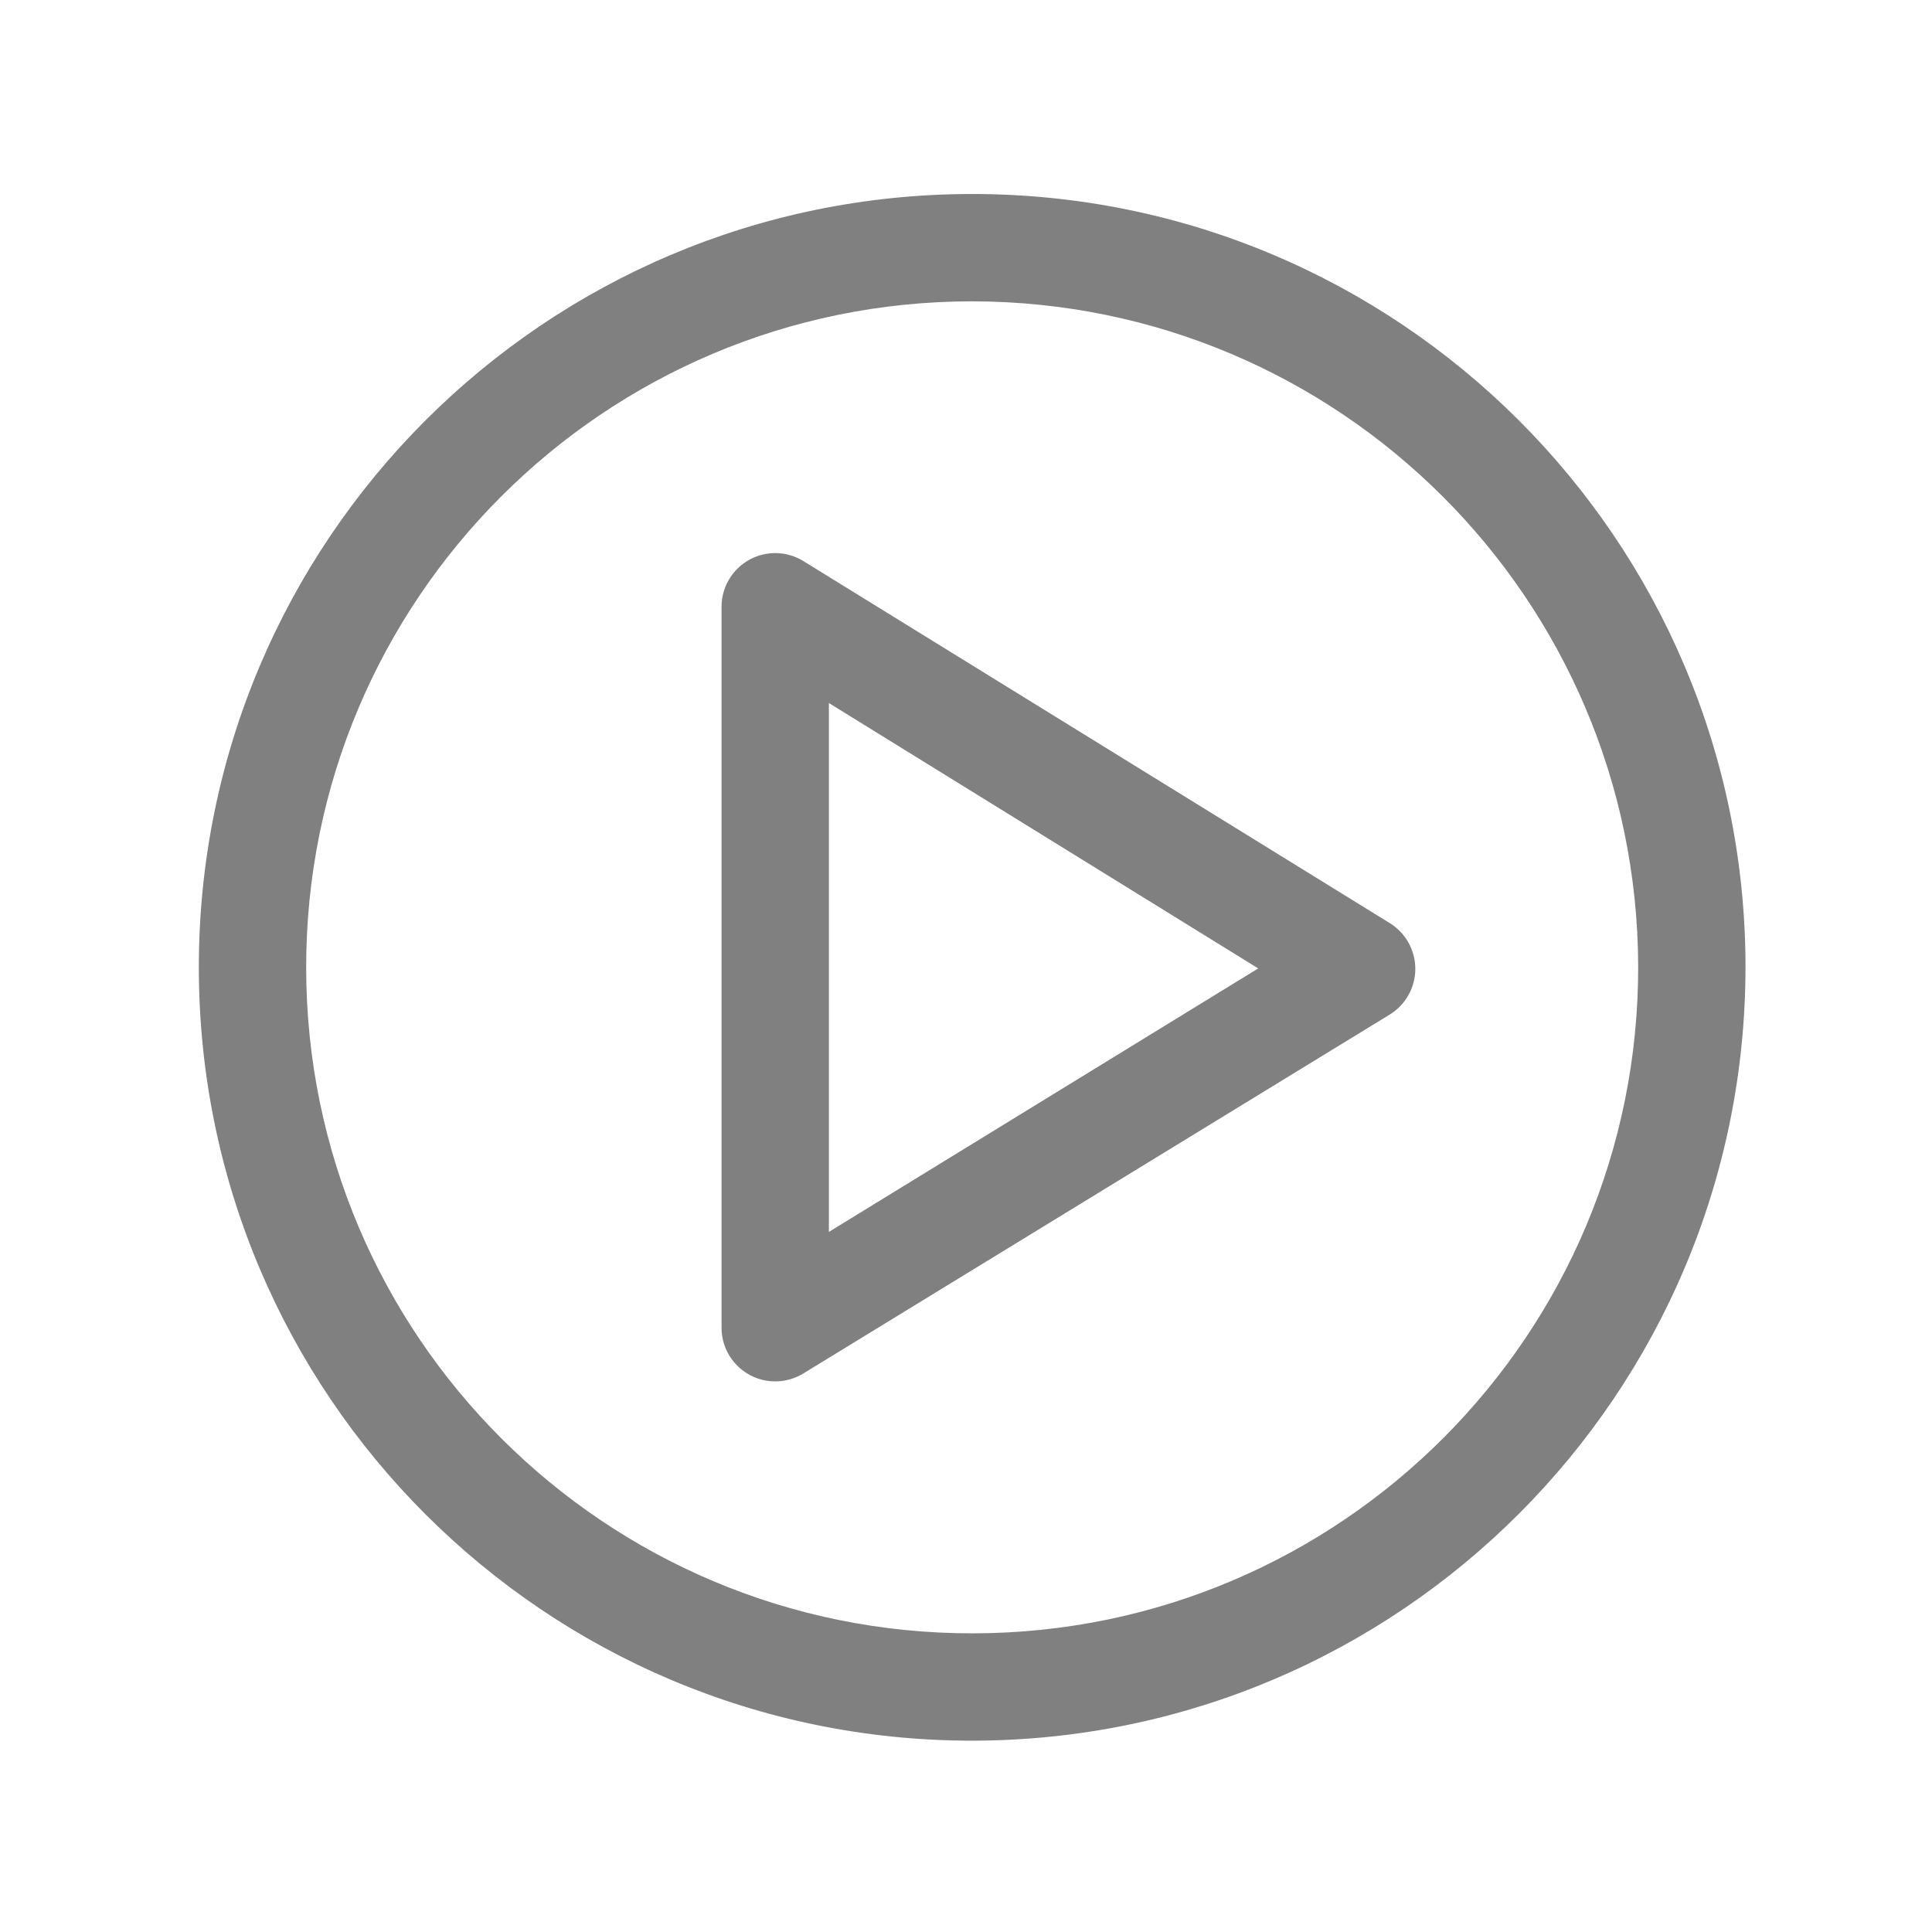
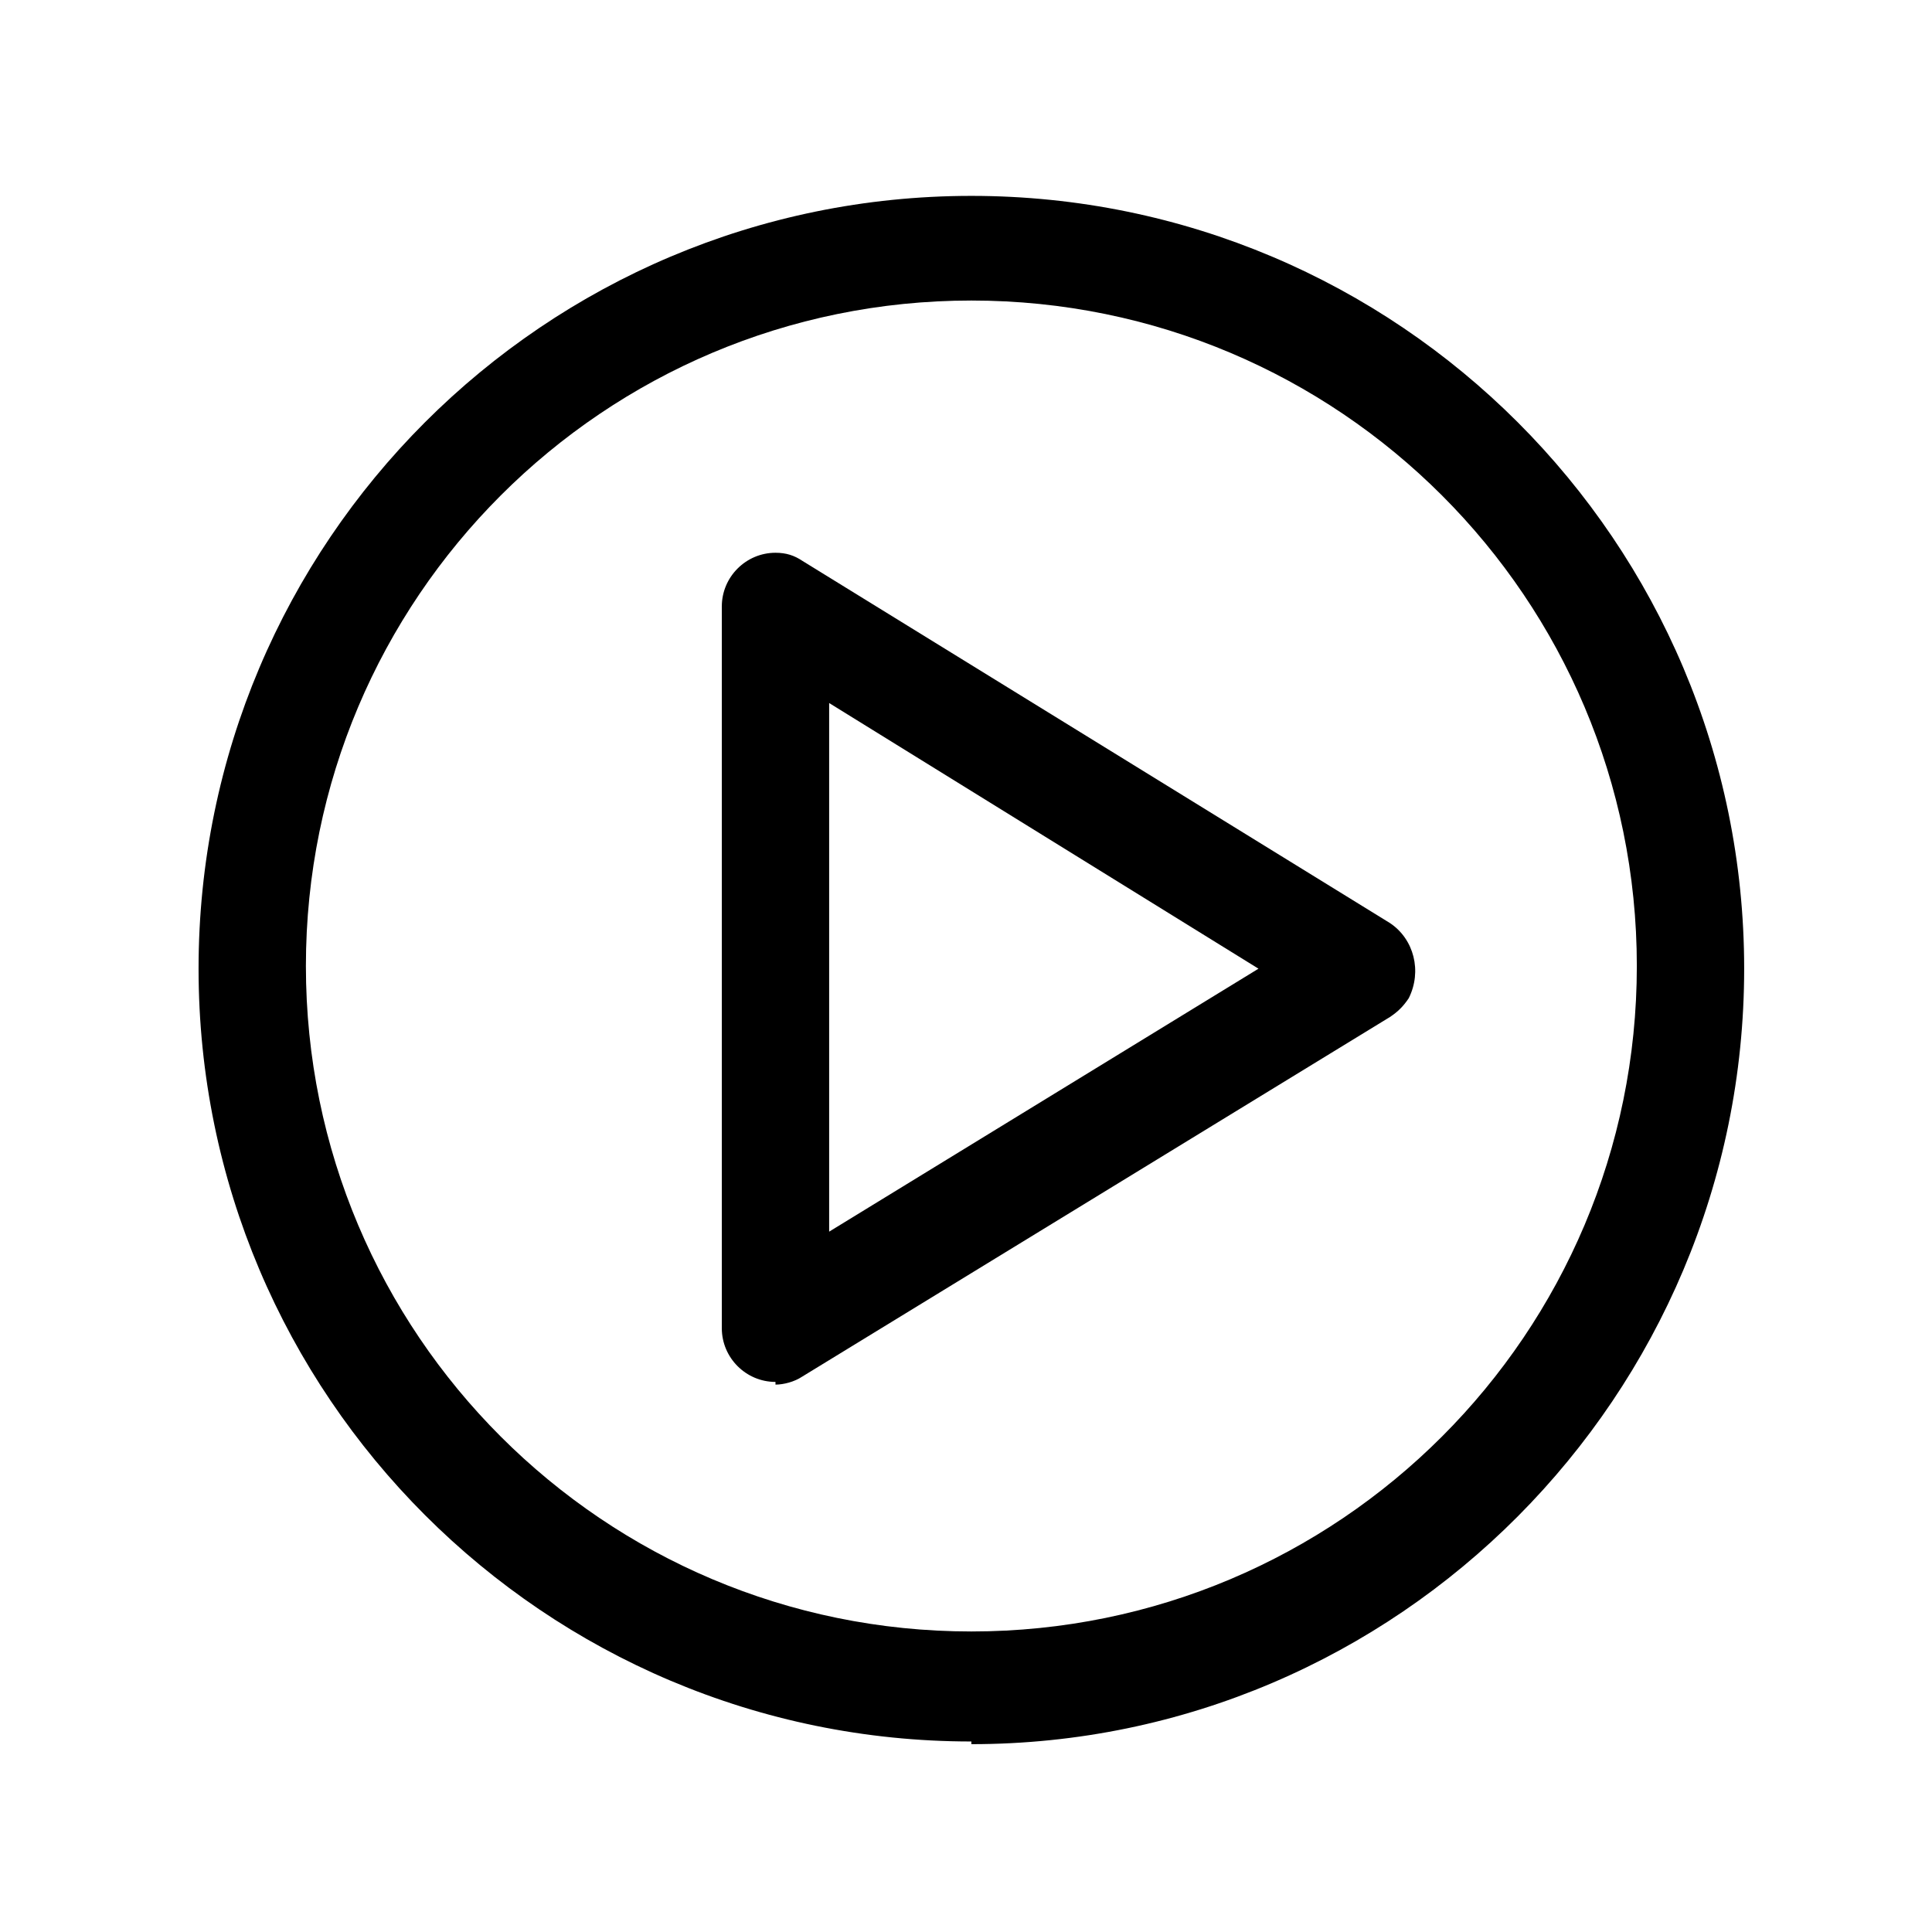
<svg xmlns="http://www.w3.org/2000/svg" viewBox="0 0 72 72">
-   <path d="M36.23,64.87A28.82,28.82,0,1,1,65.05,36,28.85,28.85,0,0,1,36.23,64.87Zm0-53.64A24.82,24.82,0,1,0,61.05,36,24.85,24.85,0,0,0,36.23,11.23Z" fill="gray" />
-   <path d="M28.89,51.48a2,2,0,0,1-2-2V22.61a2,2,0,0,1,3.05-1.7L51.79,34.4a2,2,0,0,1,0,3.41L29.93,51.19A2,2,0,0,1,28.89,51.48Zm2-25.28V45.91l16-9.82Z" fill="gray" />
+   <path d="M36.2,64.9c-15.9,0-28.8-12.9-28.8-28.8,0-15.9,12.9-28.8,28.8-28.8,15.9,0,28.8,12.9,28.8,28.8,0,15.9-12.9,28.9-28.8,28.9ZM36.2,11.2c-13.7,0-24.8,11.1-24.8,24.8s11.1,24.8,24.8,24.8,24.8-11.1,24.8-24.8c0,0,0,0,0,0,0-13.7-11.1-24.8-24.8-24.8Z" />
+   <path d="M28.9,51.5c-1.1,0-2-.9-2-2v-26.9c0-1.1.9-2,2-2,.4,0,.7.1,1,.3l21.9,13.5c.9.6,1.2,1.8.7,2.8-.2.3-.4.5-.7.7l-21.9,13.4c-.3.2-.7.3-1,.3ZM30.9,26.2v19.7l16-9.8-16-9.9Z" />
</svg>
